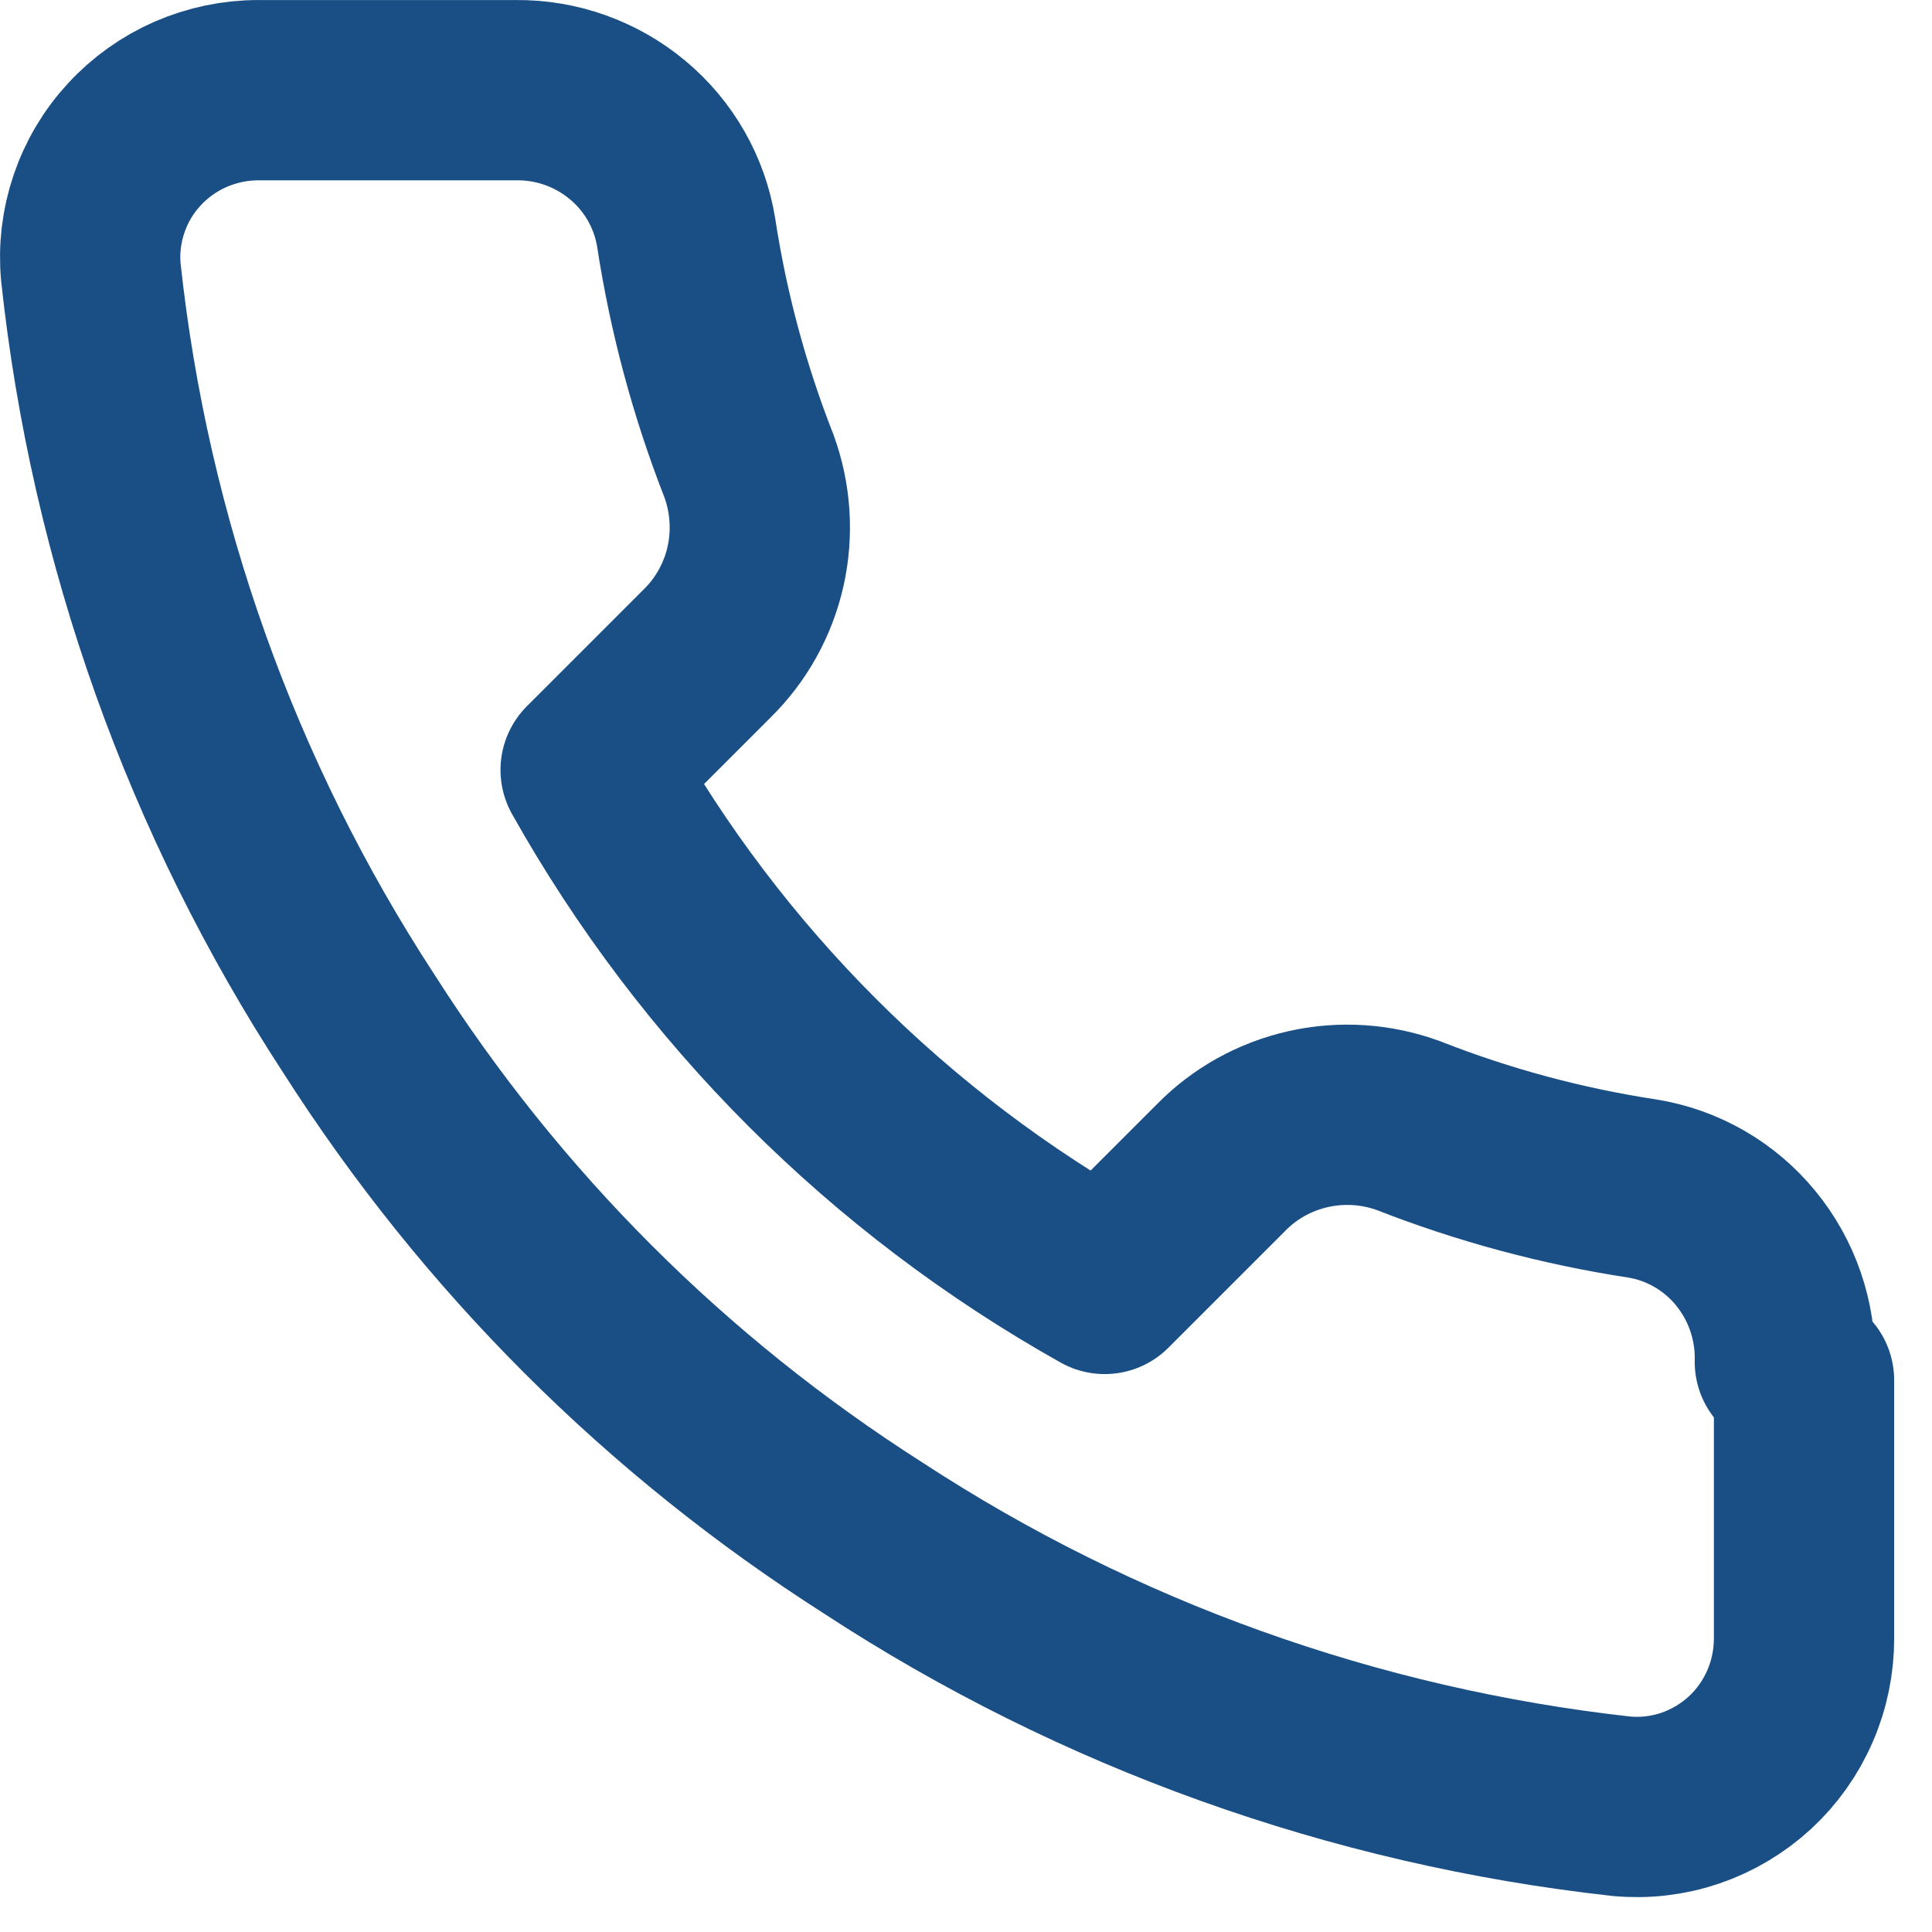
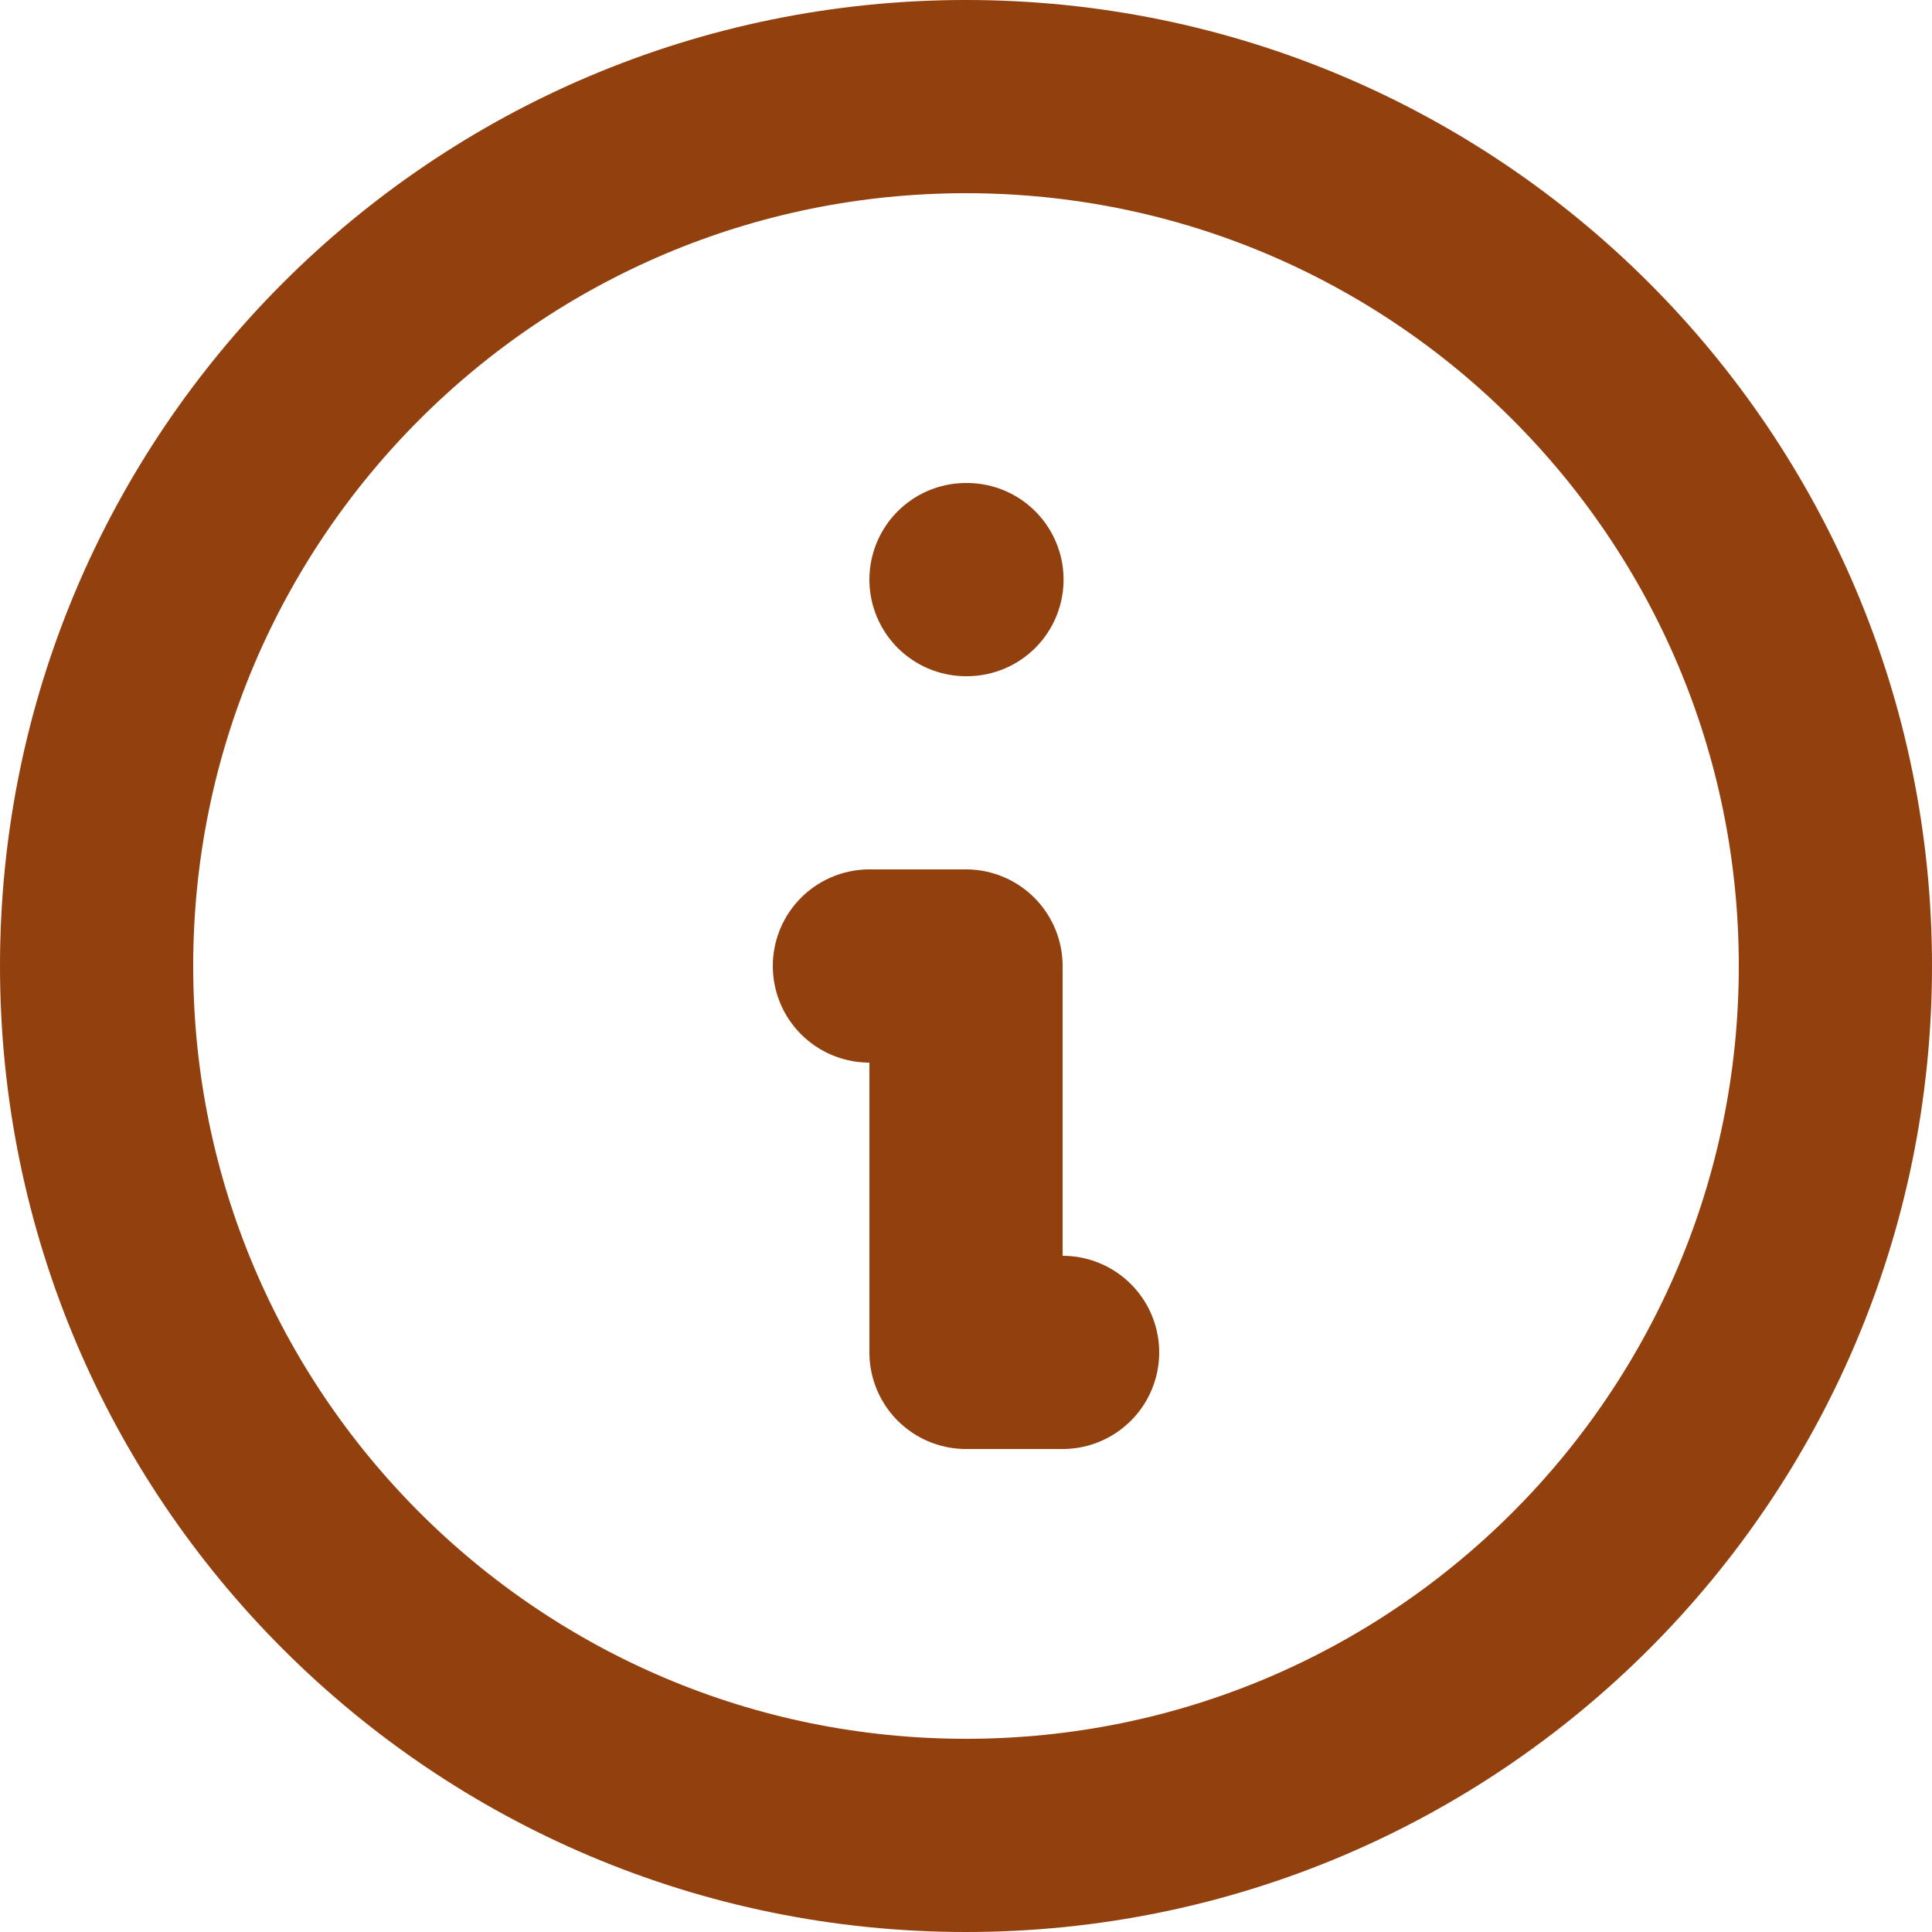
- <svg xmlns="http://www.w3.org/2000/svg" width="25" height="25" viewBox="0 0 25 25" fill="none">
-   <path d="M23.344 17.86V21.194C23.345 21.497 23.284 21.798 23.163 22.076C23.043 22.354 22.866 22.604 22.644 22.809C22.421 23.014 22.159 23.17 21.873 23.268C21.587 23.365 21.283 23.401 20.982 23.373C17.523 22.99 14.201 21.799 11.304 19.905C8.616 18.191 6.357 15.933 4.642 13.244C2.742 10.334 1.55 6.999 1.176 3.525C1.148 3.225 1.184 2.923 1.281 2.638C1.378 2.352 1.533 2.09 1.738 1.869C1.942 1.647 2.191 1.47 2.468 1.349C2.745 1.229 3.045 1.166 3.348 1.167H6.677C7.206 1.161 7.719 1.346 8.123 1.684C8.527 2.021 8.795 2.491 8.879 3.009C9.037 4.042 9.309 5.055 9.691 6.029C9.843 6.444 9.873 6.896 9.777 7.327C9.68 7.759 9.461 8.152 9.147 8.459L7.643 9.963C9.21 12.755 11.503 15.048 14.295 16.614L15.799 15.11C16.105 14.796 16.498 14.578 16.93 14.481C17.362 14.384 17.813 14.414 18.229 14.567C19.203 14.949 20.215 15.221 21.249 15.379C21.773 15.463 22.249 15.737 22.588 16.15C22.927 16.562 23.108 17.086 23.096 17.622L23.344 17.86Z" stroke="#1A4F85" stroke-width="2.333" stroke-linecap="round" stroke-linejoin="round" />
+ <svg xmlns="http://www.w3.org/2000/svg" width="20" height="20" viewBox="0 0 20 20" fill="none">
+   <path d="M11 14H10V10H9M10 6H10.01M19 10C19 14.971 14.971 19 10 19C5.029 19 1 14.971 1 10C1 5.029 5.029 1 10 1C14.971 1 19 5.029 19 10Z" stroke="#92400E" stroke-width="2" stroke-linecap="round" stroke-linejoin="round" />
</svg>
